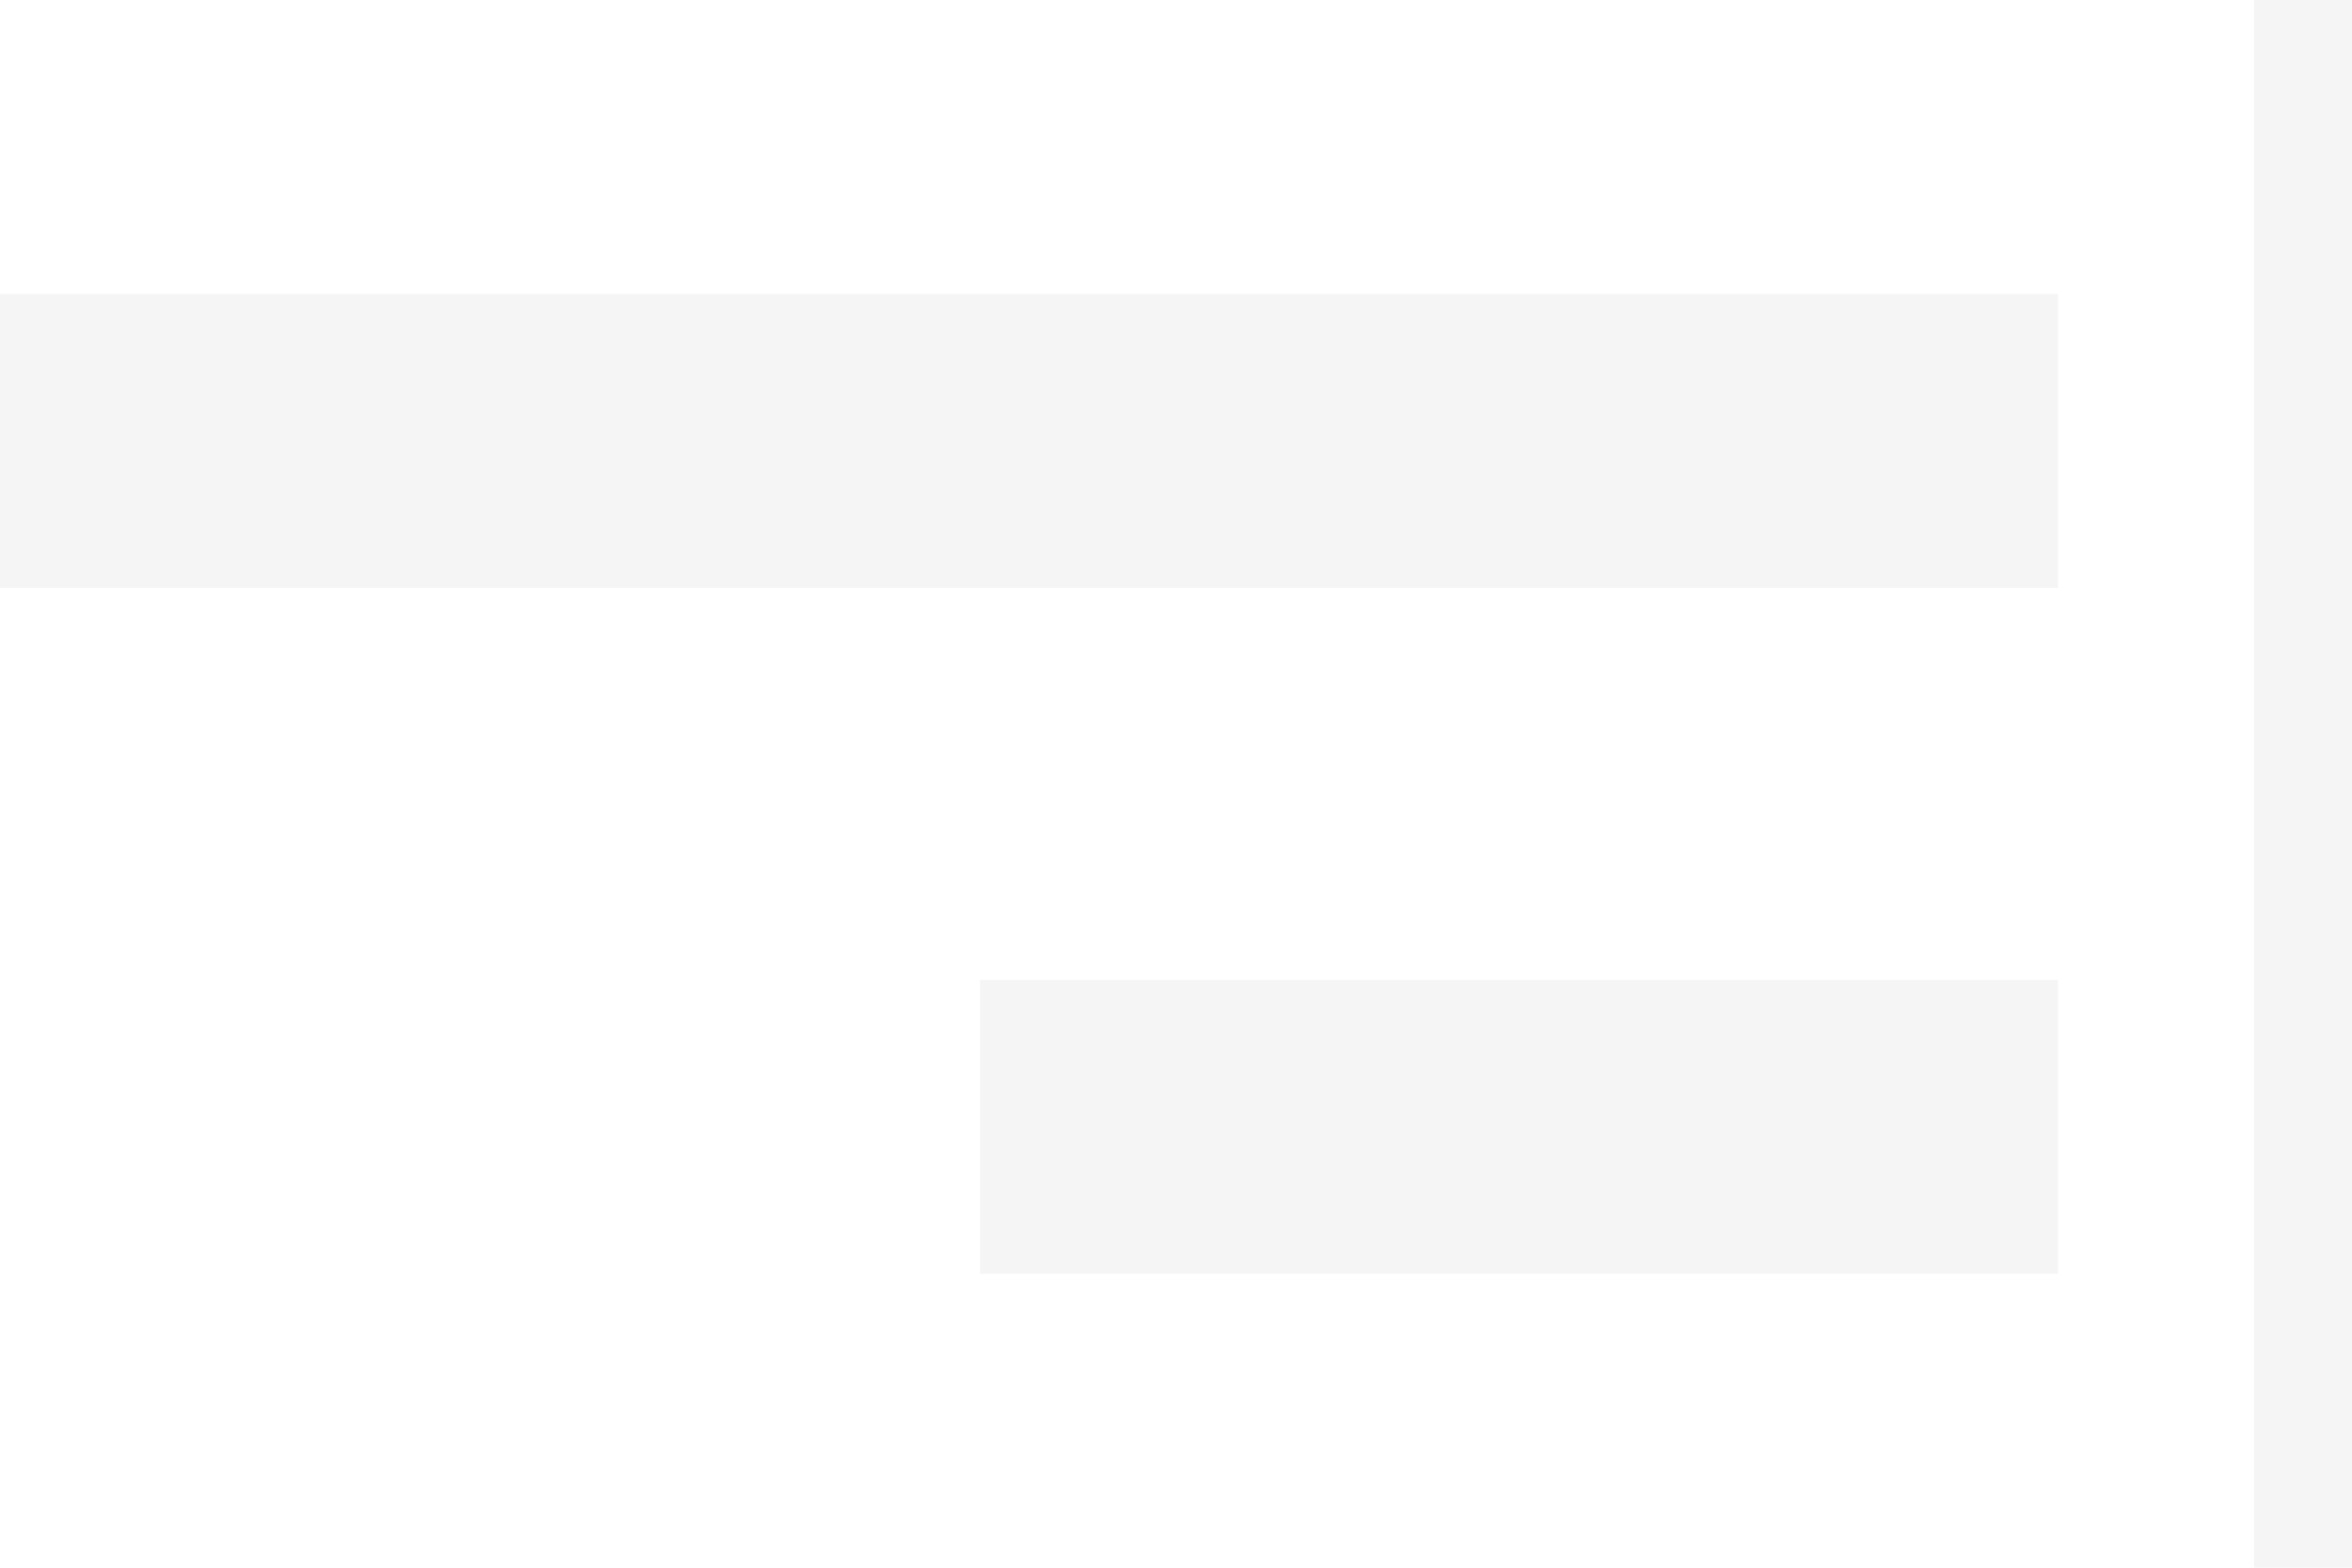
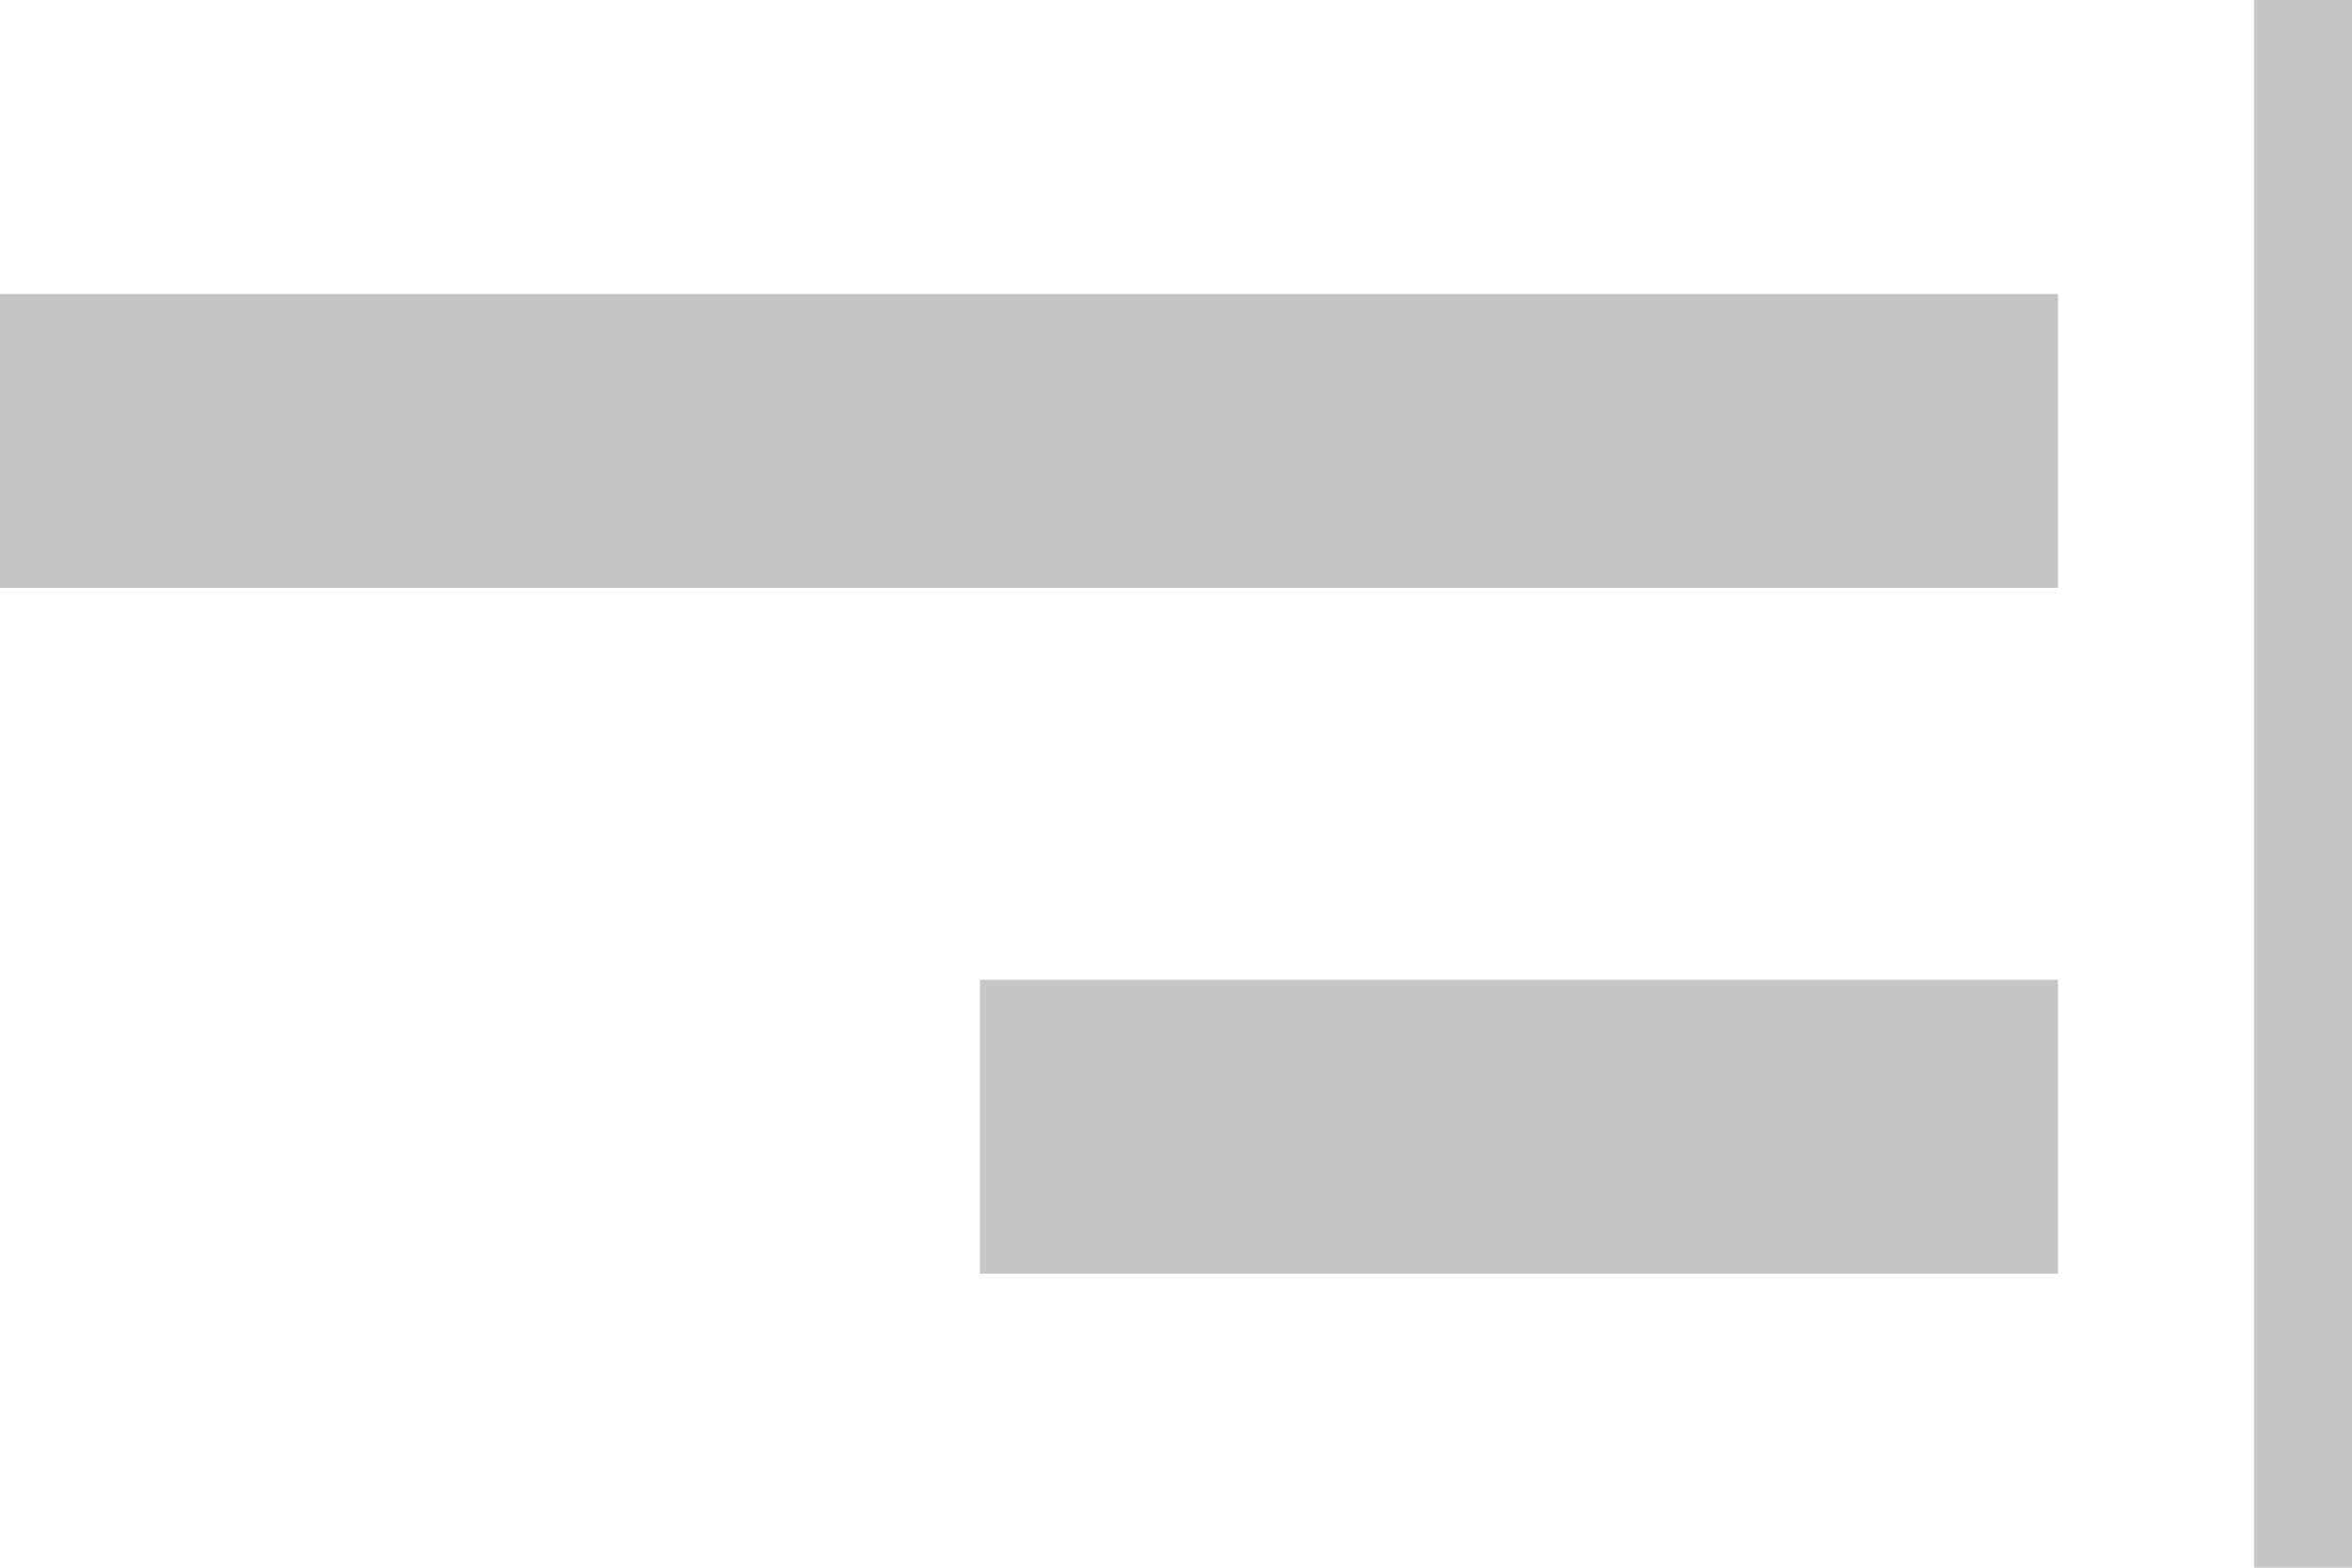
<svg xmlns="http://www.w3.org/2000/svg" width="24" height="16" viewBox="0 0 24 16" fill="none">
-   <rect width="21" height="3" transform="matrix(-1 0 0 1 21 3)" fill="#f5f5f5" />
-   <rect width="11" height="3" transform="matrix(-1 0 0 1 21 10)" fill="#f5f5f5" />
-   <rect width="1" height="16" transform="matrix(-1 0 0 1 24 0)" fill="#f5f5f5" />
+   <rect width="21" height="3" transform="matrix(-1 0 0 1 21 3)" fill="#c6c6c6" />
+   <rect width="11" height="3" transform="matrix(-1 0 0 1 21 10)" fill="#c6c6c6" />
+   <rect width="1" height="16" transform="matrix(-1 0 0 1 24 0)" fill="#c6c6c6" />
</svg>
